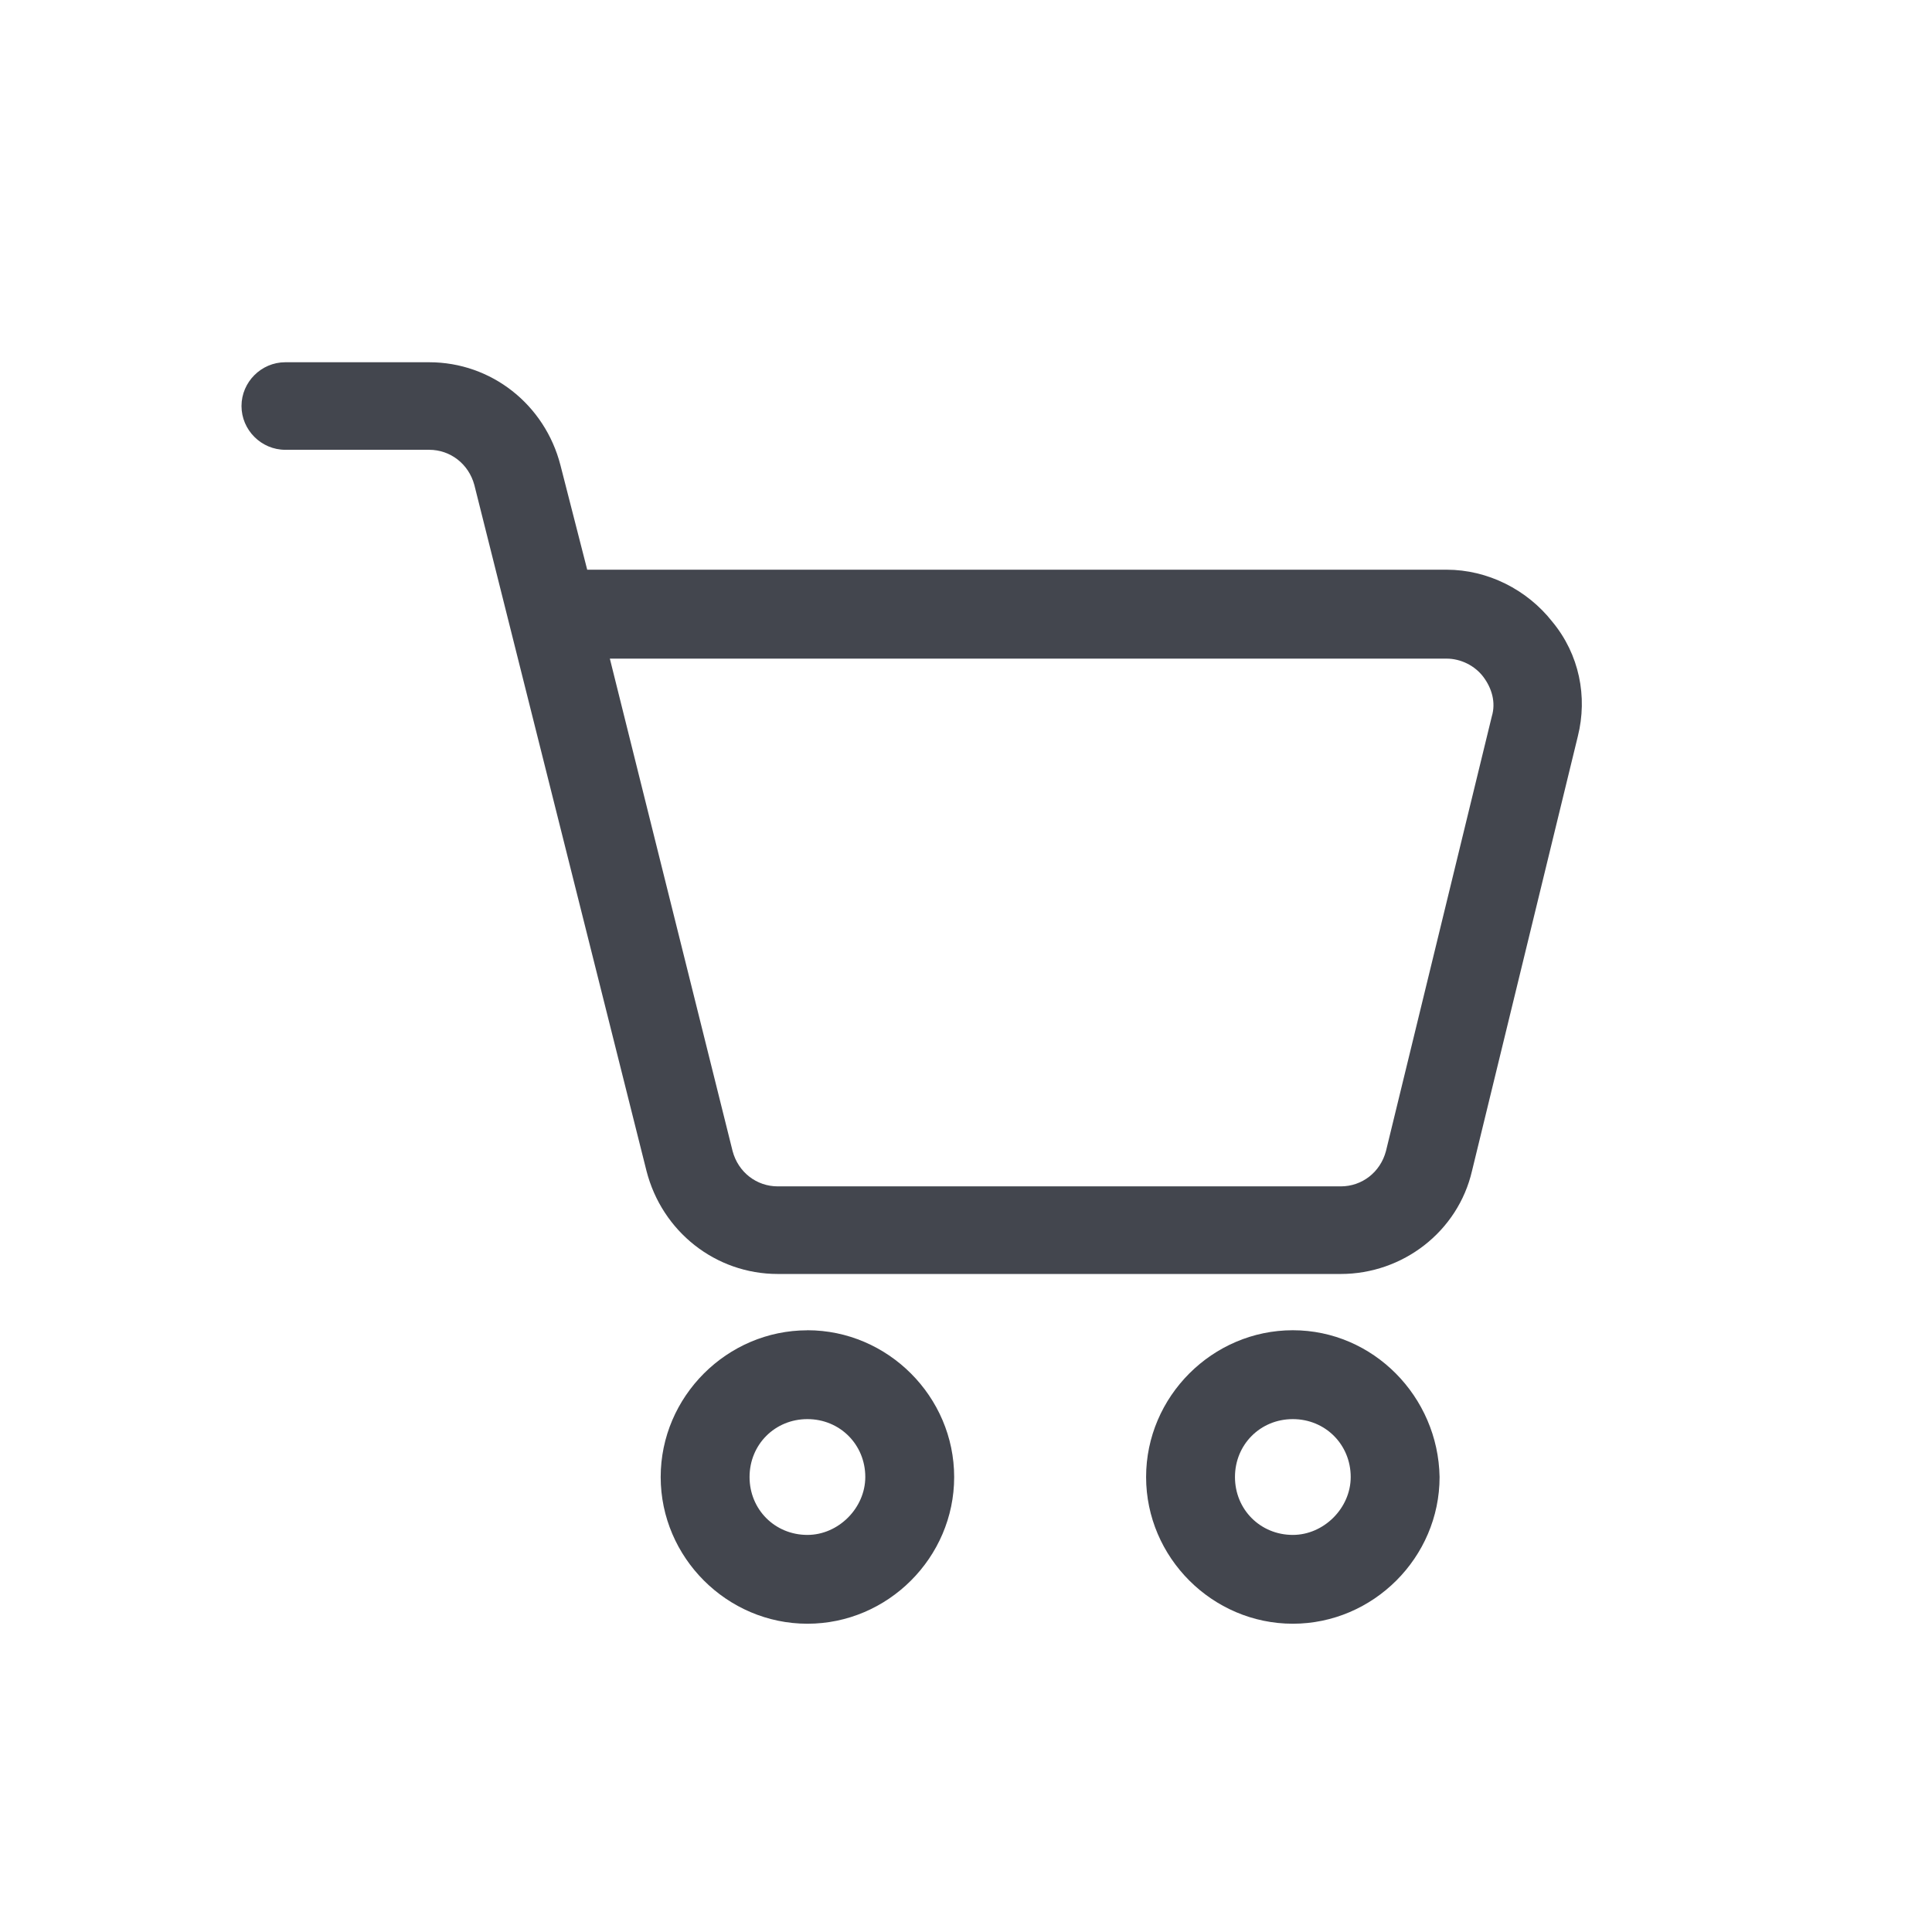
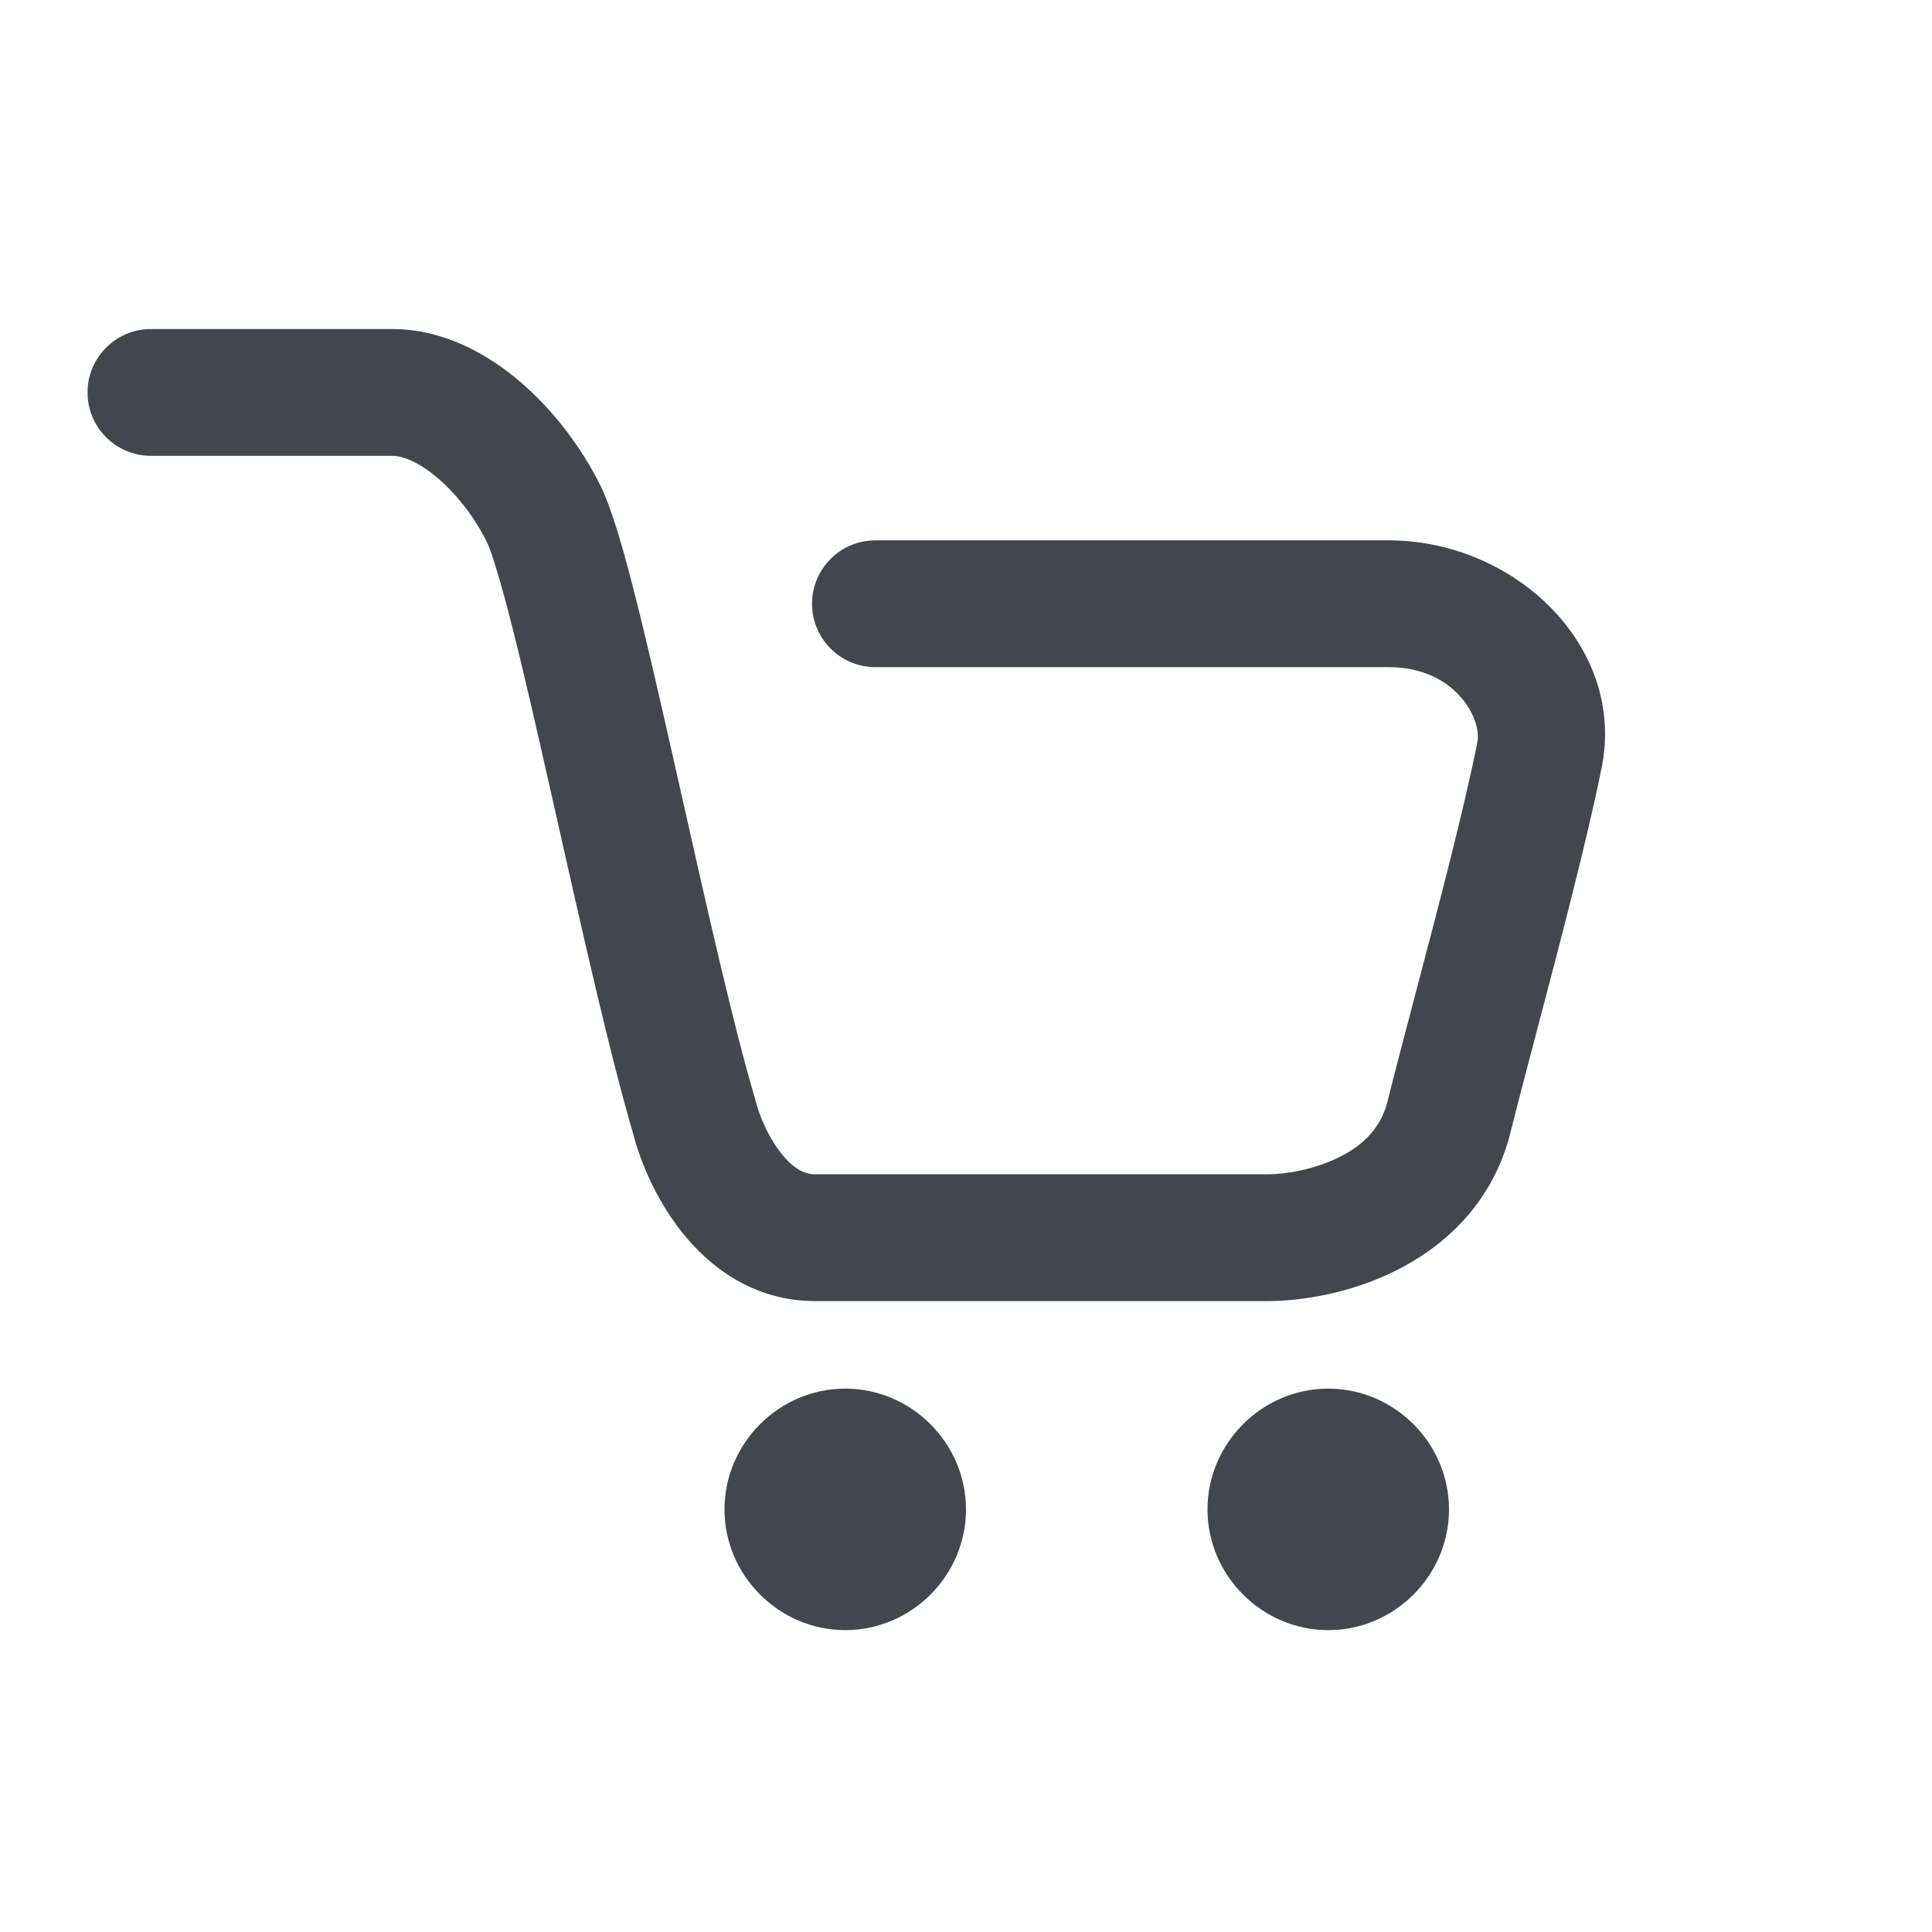
<svg xmlns="http://www.w3.org/2000/svg" width="32" height="32" viewBox="0 0 32 32" fill="none">
-   <path d="M25.713 10.3C25.292 9.763 24.638 9.436 23.96 9.436H9.726L9.283 7.706C9.025 6.701 8.138 6 7.109 6H4.725C4.328 6 4 6.327 4 6.725C4 7.122 4.327 7.45 4.725 7.45H7.109C7.459 7.45 7.763 7.684 7.857 8.034L10.708 19.394C10.965 20.399 11.853 21.101 12.882 21.101H22.207C23.235 21.101 24.148 20.399 24.381 19.394L26.134 12.195C26.298 11.539 26.158 10.838 25.713 10.3L25.713 10.3ZM24.709 11.866L22.956 19.065C22.863 19.416 22.559 19.65 22.208 19.65H12.882C12.531 19.65 12.227 19.416 12.134 19.065L10.101 10.909H23.961C24.195 10.909 24.429 11.025 24.57 11.213C24.709 11.399 24.779 11.633 24.709 11.866L24.709 11.866Z" fill="#43464E" />
-   <path d="M13.373 22.034C12.041 22.034 10.943 23.132 10.943 24.464C10.943 25.796 12.041 26.894 13.373 26.894C14.705 26.895 15.804 25.797 15.804 24.465C15.804 23.132 14.705 22.033 13.373 22.033V22.034ZM13.373 25.423C12.835 25.423 12.415 25.002 12.415 24.464C12.415 23.926 12.835 23.505 13.373 23.505C13.911 23.505 14.332 23.926 14.332 24.464C14.331 24.979 13.887 25.423 13.373 25.423Z" fill="#43464E" />
-   <path d="M21.413 22.033C20.081 22.033 18.983 23.132 18.983 24.464C18.983 25.796 20.081 26.894 21.413 26.894C22.745 26.894 23.844 25.796 23.844 24.464C23.821 23.133 22.745 22.033 21.413 22.033ZM21.413 25.423C20.875 25.423 20.455 25.002 20.455 24.464C20.455 23.926 20.875 23.505 21.413 23.505C21.951 23.505 22.372 23.926 22.372 24.464C22.372 24.979 21.927 25.423 21.413 25.423Z" fill="#43464E" />
+   <path d="M2.5 5.45C1.92 5.45 1.45 5.92 1.45 6.5C1.45 7.08 1.92 7.55 2.5 7.55H6.5C6.655 7.55 6.92 7.636 7.254 7.922C7.576 8.198 7.868 8.583 8.061 8.97C8.134 9.116 8.28 9.577 8.482 10.375C8.673 11.126 8.887 12.064 9.114 13.071L9.255 13.696C9.664 15.514 10.104 17.47 10.487 18.777C10.601 19.222 10.856 19.853 11.289 20.401C11.734 20.965 12.465 21.55 13.5 21.55H21C21.55 21.55 22.367 21.424 23.135 21.038C23.923 20.641 24.725 19.929 25.019 18.755C25.135 18.288 25.289 17.704 25.456 17.07C25.84 15.612 26.293 13.889 26.53 12.706C26.929 10.708 25.091 8.95 23 8.95H14.5C13.92 8.95 13.45 9.42 13.45 10C13.45 10.58 13.92 11.05 14.5 11.05H23C24.109 11.05 24.547 11.912 24.47 12.294C24.246 13.414 23.826 15.011 23.45 16.44C23.276 17.099 23.112 17.722 22.981 18.245C22.875 18.671 22.594 18.959 22.19 19.162C21.766 19.376 21.283 19.45 21 19.45H13.5C13.335 19.45 13.149 19.369 12.936 19.099C12.718 18.823 12.574 18.467 12.519 18.245C12.515 18.231 12.511 18.218 12.507 18.204C12.143 16.967 11.718 15.074 11.302 13.226L11.163 12.609C10.936 11.604 10.716 10.64 10.518 9.859C10.331 9.123 10.134 8.421 9.939 8.03C9.632 7.417 9.174 6.802 8.621 6.328C8.08 5.864 7.345 5.45 6.5 5.45H2.5Z" fill="#43464E" />
+   <path d="M14 23C12.904 23 12 23.904 12 25C12 26.096 12.904 27 14 27C15.096 27.001 16 26.097 16 25.001C16 23.904 15.096 23 14 23Z" fill="#43464E" />
+   <path d="M22 23C20.904 23 20 23.904 20 25C20 26.096 20.904 27 22 27C23.096 27.001 24 26.097 24 25.001C24 23.904 23.096 23 22 23Z" fill="#43464E" />
</svg>
